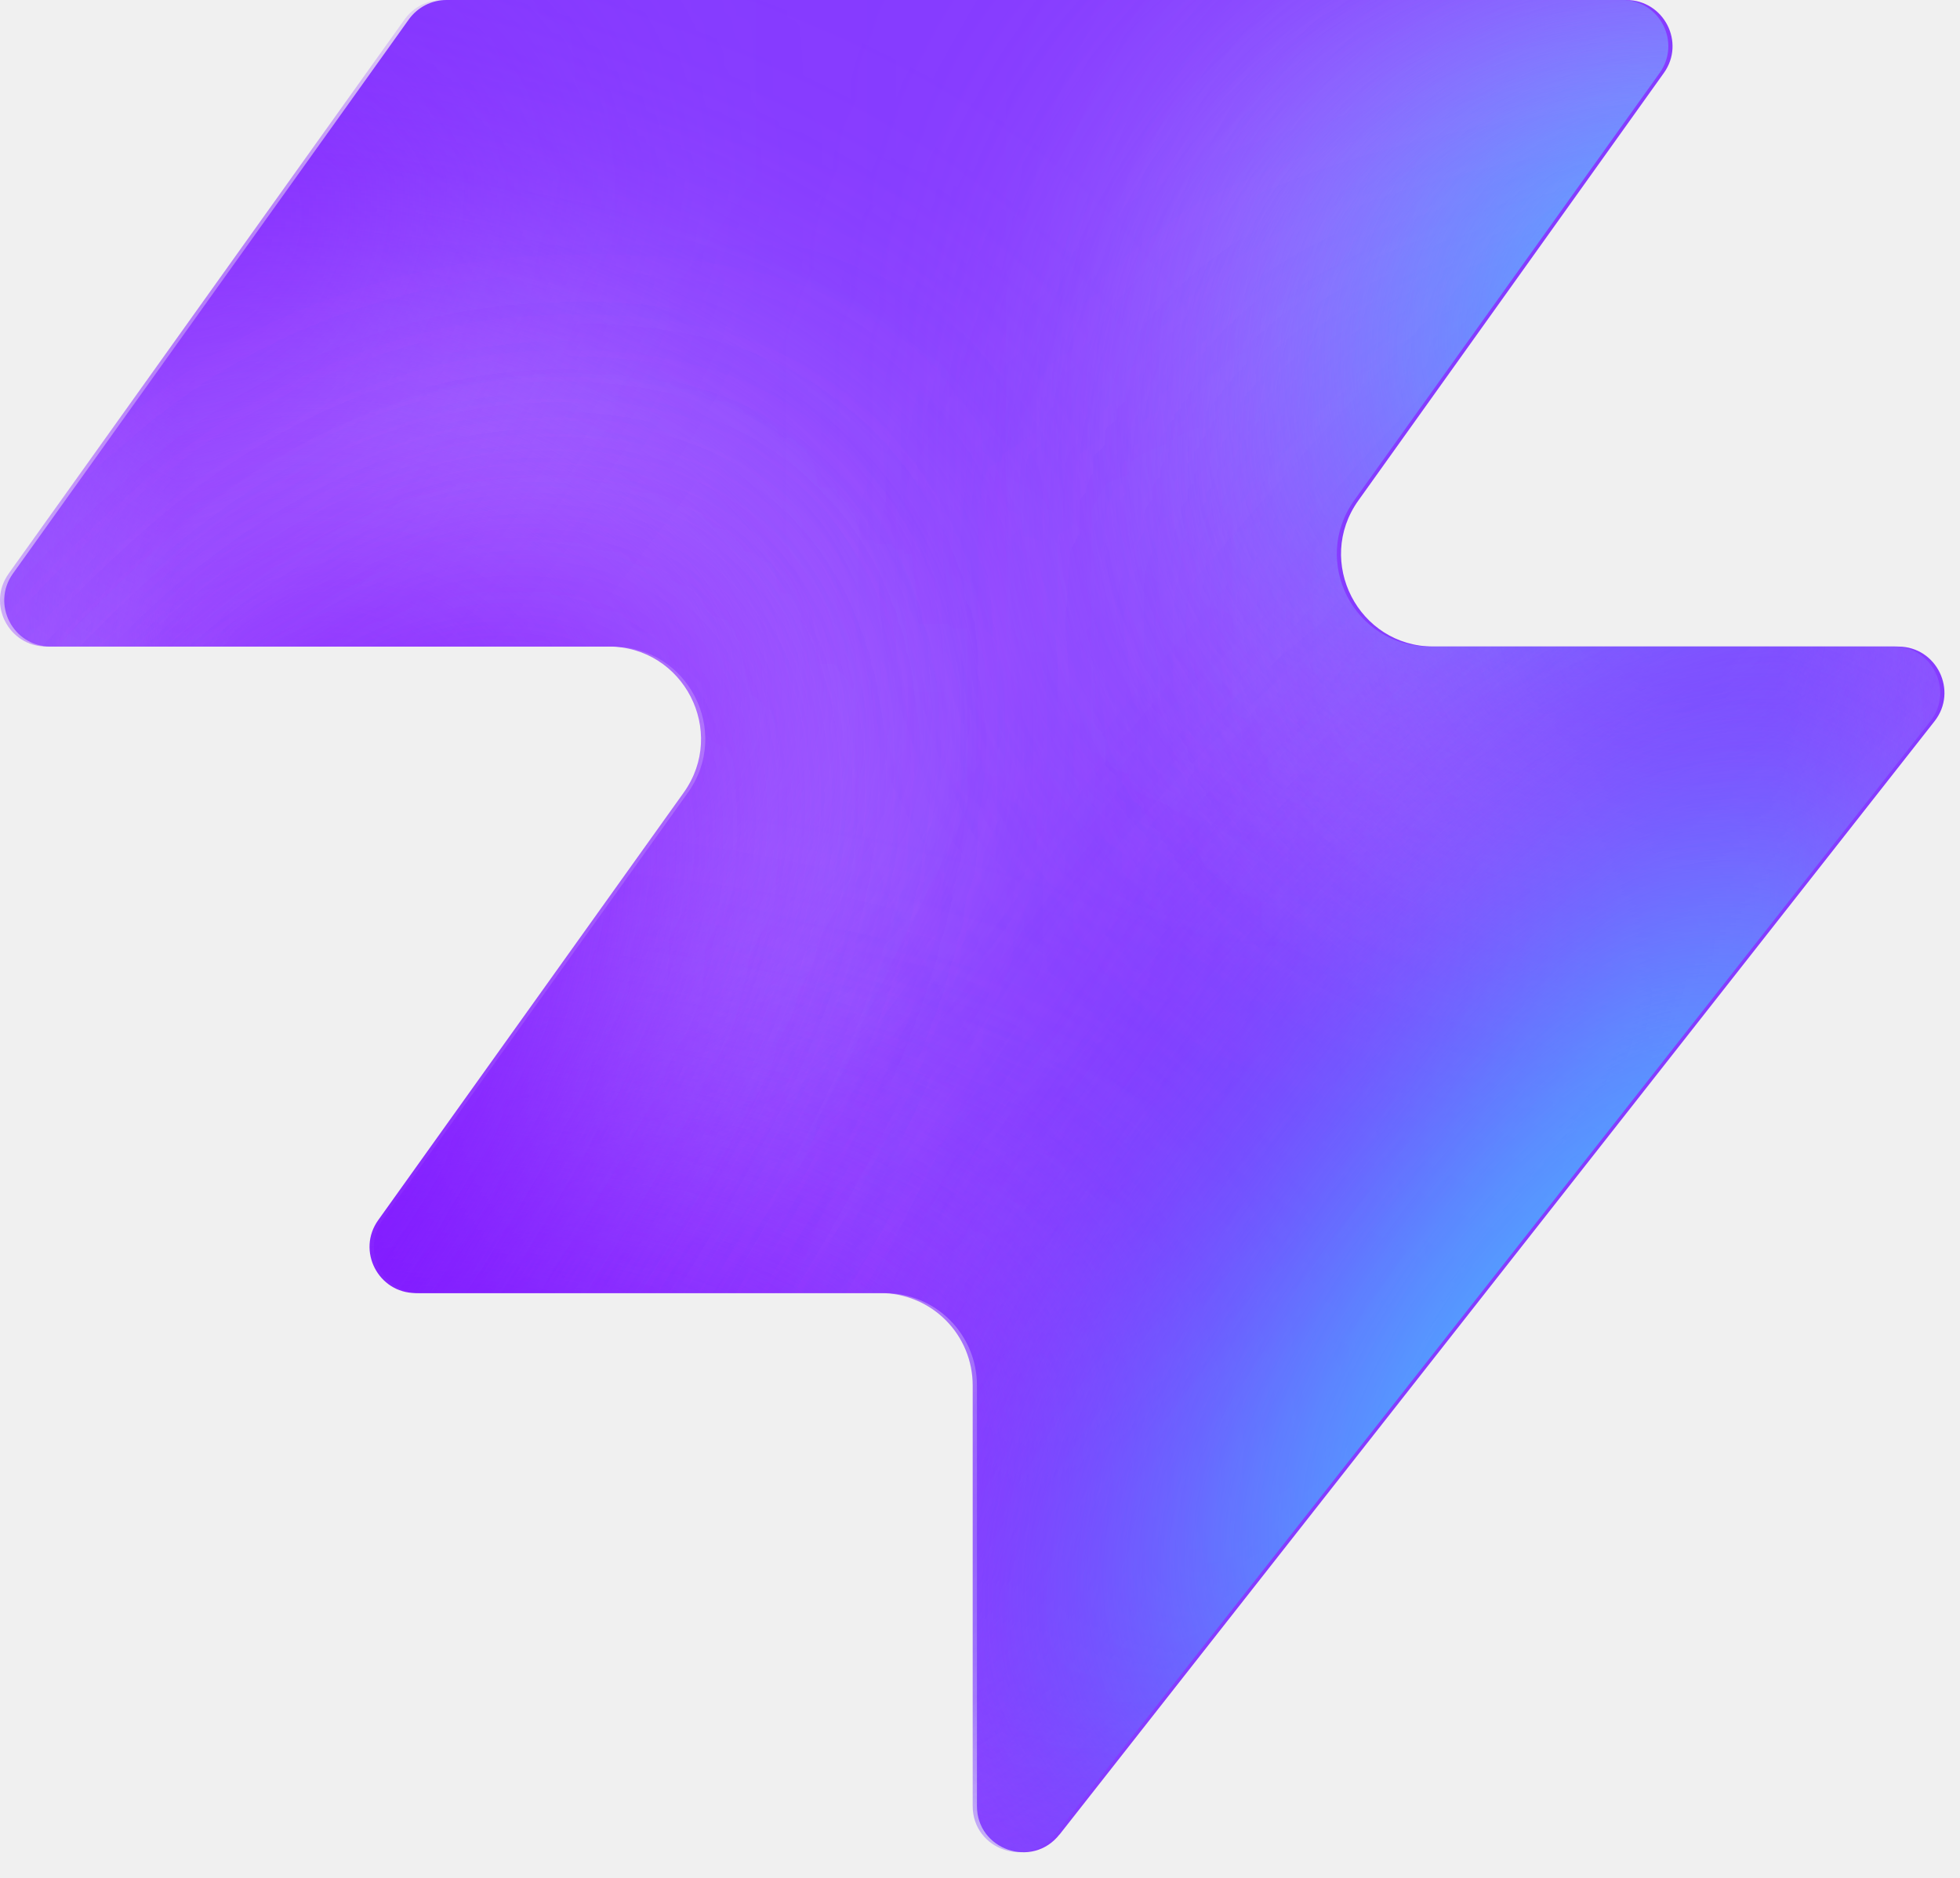
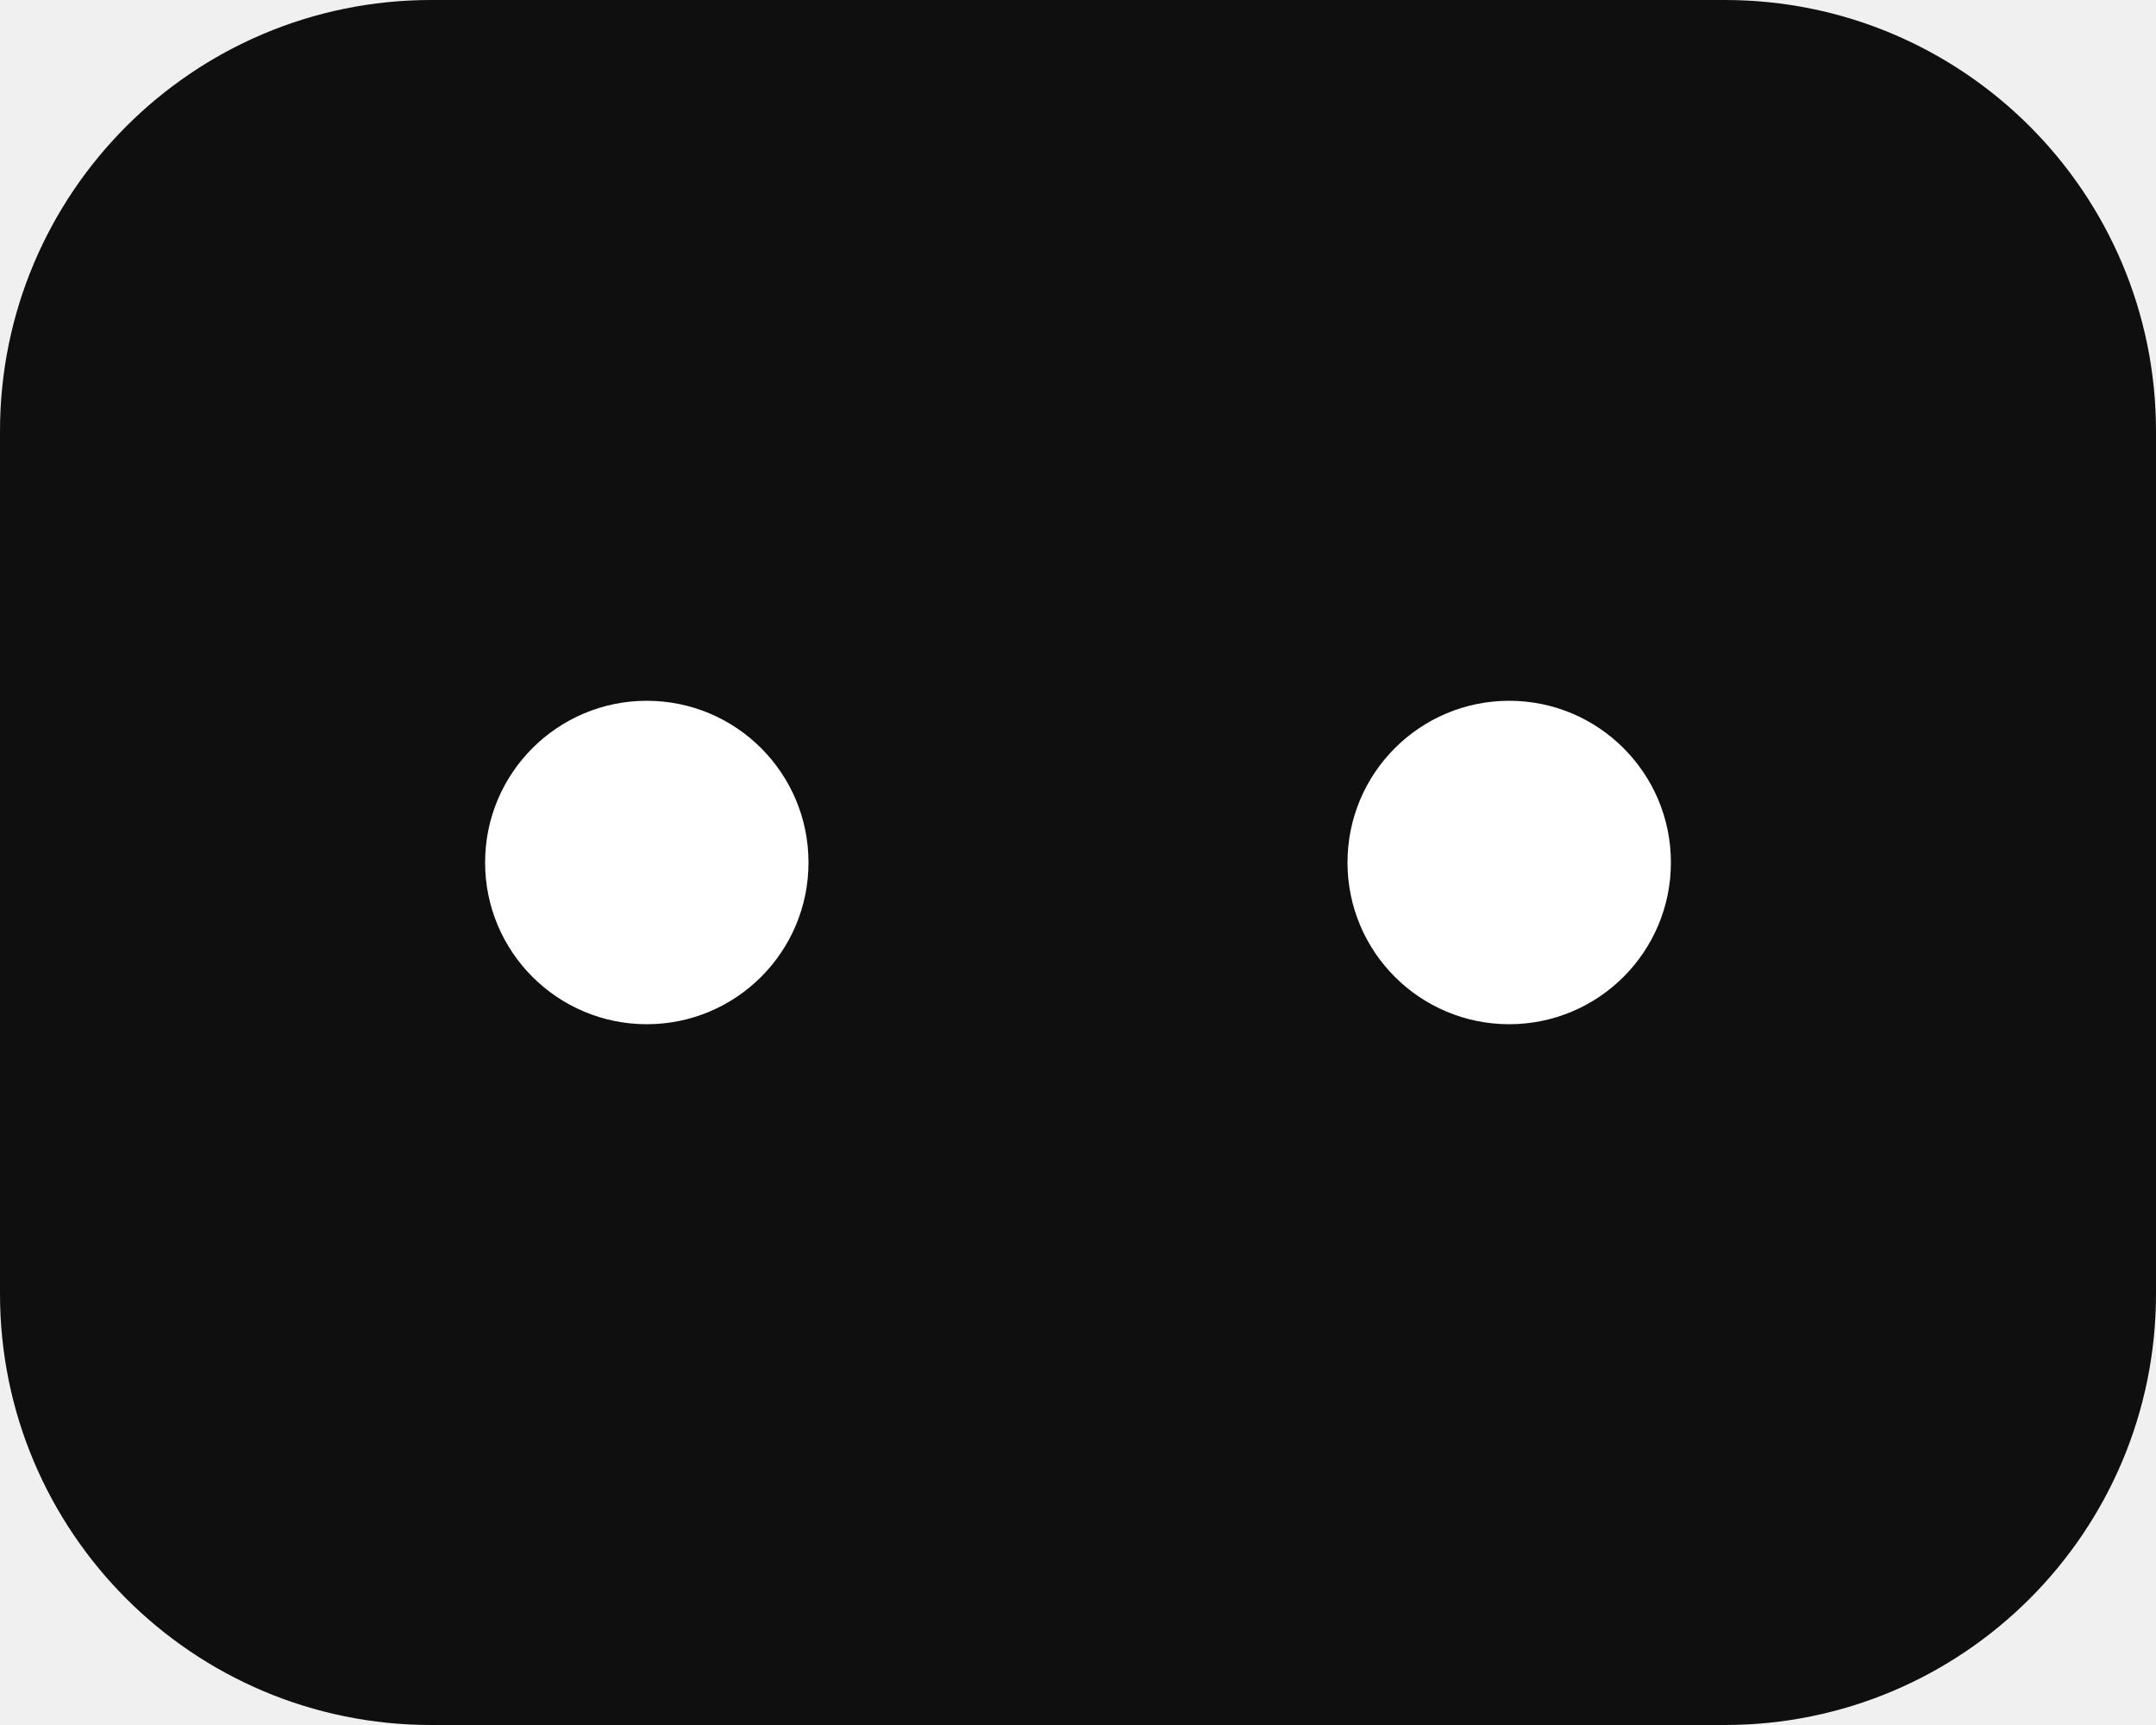
- <svg xmlns="http://www.w3.org/2000/svg" width="48" height="46" fill="none" viewBox="0 0 48 46">
-   <path fill="#863bff" d="M25.946 44.938c-.664.845-2.021.375-2.021-.698V33.937a2.26 2.26 0 0 0-2.262-2.262H10.287c-.92 0-1.456-1.04-.92-1.788l7.48-10.471c1.07-1.497 0-3.578-1.842-3.578H1.237c-.92 0-1.456-1.04-.92-1.788L10.013.474c.214-.297.556-.474.92-.474h28.894c.92 0 1.456 1.04.92 1.788l-7.48 10.471c-1.07 1.498 0 3.579 1.842 3.579h11.377c.943 0 1.473 1.088.89 1.83L25.947 44.94z" style="fill:#863bff;fill:color(display-p3 .525 .23 1);fill-opacity:1" />
-   <mask id="a" width="48" height="46" x="0" y="0" maskUnits="userSpaceOnUse" style="mask-type:alpha">
-     <path fill="#000" d="M25.842 44.938c-.664.844-2.021.375-2.021-.698V33.937a2.26 2.26 0 0 0-2.262-2.262H10.183c-.92 0-1.456-1.04-.92-1.788l7.48-10.471c1.07-1.498 0-3.579-1.842-3.579H1.133c-.92 0-1.456-1.04-.92-1.787L9.91.473c.214-.297.556-.474.92-.474h28.894c.92 0 1.456 1.04.92 1.788l-7.48 10.471c-1.07 1.498 0 3.578 1.842 3.578h11.377c.943 0 1.473 1.088.89 1.832L25.843 44.94z" style="fill:#000;fill-opacity:1" />
-   </mask>
-   <g mask="url(#a)">
-     <g filter="url(#b)">
-       <ellipse cx="5.508" cy="14.704" fill="#ede6ff" rx="5.508" ry="14.704" style="fill:#ede6ff;fill:color(display-p3 .927 .903 1);fill-opacity:1" transform="matrix(.00324 1 1 -.00324 -4.47 31.516)" />
-     </g>
-     <g filter="url(#c)">
-       <ellipse cx="10.399" cy="29.851" fill="#ede6ff" rx="10.399" ry="29.851" style="fill:#ede6ff;fill:color(display-p3 .927 .903 1);fill-opacity:1" transform="matrix(.00324 1 1 -.00324 -39.328 7.883)" />
-     </g>
-     <g filter="url(#d)">
-       <ellipse cx="5.508" cy="30.487" fill="#7e14ff" rx="5.508" ry="30.487" style="fill:#7e14ff;fill:color(display-p3 .492 .077 1);fill-opacity:1" transform="rotate(89.814 -25.913 -14.639)scale(1 -1)" />
-     </g>
-     <g filter="url(#e)">
-       <ellipse cx="5.508" cy="30.599" fill="#7e14ff" rx="5.508" ry="30.599" style="fill:#7e14ff;fill:color(display-p3 .492 .077 1);fill-opacity:1" transform="rotate(89.814 -32.644 -3.334)scale(1 -1)" />
-     </g>
-     <g filter="url(#f)">
-       <ellipse cx="5.508" cy="30.599" fill="#7e14ff" rx="5.508" ry="30.599" style="fill:#7e14ff;fill:color(display-p3 .492 .077 1);fill-opacity:1" transform="matrix(.00324 1 1 -.00324 -34.34 30.47)" />
-     </g>
-     <g filter="url(#g)">
-       <ellipse cx="14.072" cy="22.078" fill="#ede6ff" rx="14.072" ry="22.078" style="fill:#ede6ff;fill:color(display-p3 .927 .903 1);fill-opacity:1" transform="rotate(93.35 24.506 48.493)scale(-1 1)" />
-     </g>
-     <g filter="url(#h)">
-       <ellipse cx="3.47" cy="21.501" fill="#7e14ff" rx="3.47" ry="21.501" style="fill:#7e14ff;fill:color(display-p3 .492 .077 1);fill-opacity:1" transform="rotate(89.009 28.708 47.59)scale(-1 1)" />
-     </g>
-     <g filter="url(#i)">
-       <ellipse cx="3.47" cy="21.501" fill="#7e14ff" rx="3.47" ry="21.501" style="fill:#7e14ff;fill:color(display-p3 .492 .077 1);fill-opacity:1" transform="rotate(89.009 28.708 47.59)scale(-1 1)" />
-     </g>
-     <g filter="url(#j)">
-       <ellipse cx=".387" cy="8.972" fill="#7e14ff" rx="4.407" ry="29.108" style="fill:#7e14ff;fill:color(display-p3 .492 .077 1);fill-opacity:1" transform="rotate(39.51 .387 8.972)" />
-     </g>
-     <g filter="url(#k)">
-       <ellipse cx="47.523" cy="-6.092" fill="#7e14ff" rx="4.407" ry="29.108" style="fill:#7e14ff;fill:color(display-p3 .492 .077 1);fill-opacity:1" transform="rotate(37.892 47.523 -6.092)" />
-     </g>
-     <g filter="url(#l)">
-       <ellipse cx="41.412" cy="6.333" fill="#47bfff" rx="5.971" ry="9.665" style="fill:#47bfff;fill:color(display-p3 .28 .748 1);fill-opacity:1" transform="rotate(37.892 41.412 6.333)" />
-     </g>
-     <g filter="url(#m)">
-       <ellipse cx="-1.879" cy="38.332" fill="#7e14ff" rx="4.407" ry="29.108" style="fill:#7e14ff;fill:color(display-p3 .492 .077 1);fill-opacity:1" transform="rotate(37.892 -1.88 38.332)" />
-     </g>
-     <g filter="url(#n)">
-       <ellipse cx="-1.879" cy="38.332" fill="#7e14ff" rx="4.407" ry="29.108" style="fill:#7e14ff;fill:color(display-p3 .492 .077 1);fill-opacity:1" transform="rotate(37.892 -1.88 38.332)" />
-     </g>
-     <g filter="url(#o)">
-       <ellipse cx="35.651" cy="29.907" fill="#7e14ff" rx="4.407" ry="29.108" style="fill:#7e14ff;fill:color(display-p3 .492 .077 1);fill-opacity:1" transform="rotate(37.892 35.651 29.907)" />
-     </g>
-     <g filter="url(#p)">
-       <ellipse cx="38.418" cy="32.4" fill="#47bfff" rx="5.971" ry="15.297" style="fill:#47bfff;fill:color(display-p3 .28 .748 1);fill-opacity:1" transform="rotate(37.892 38.418 32.4)" />
-     </g>
-   </g>
-   <defs>
-     <filter id="b" width="60.045" height="41.654" x="-19.77" y="16.149" color-interpolation-filters="sRGB" filterUnits="userSpaceOnUse">
-       <feFlood flood-opacity="0" result="BackgroundImageFix" />
-       <feBlend in="SourceGraphic" in2="BackgroundImageFix" result="shape" />
-       <feGaussianBlur result="effect1_foregroundBlur_2002_17158" stdDeviation="7.659" />
-     </filter>
-     <filter id="c" width="90.34" height="51.437" x="-54.613" y="-7.533" color-interpolation-filters="sRGB" filterUnits="userSpaceOnUse">
-       <feFlood flood-opacity="0" result="BackgroundImageFix" />
-       <feBlend in="SourceGraphic" in2="BackgroundImageFix" result="shape" />
-       <feGaussianBlur result="effect1_foregroundBlur_2002_17158" stdDeviation="7.659" />
-     </filter>
-     <filter id="d" width="79.355" height="29.4" x="-49.64" y="2.03" color-interpolation-filters="sRGB" filterUnits="userSpaceOnUse">
-       <feFlood flood-opacity="0" result="BackgroundImageFix" />
-       <feBlend in="SourceGraphic" in2="BackgroundImageFix" result="shape" />
-       <feGaussianBlur result="effect1_foregroundBlur_2002_17158" stdDeviation="4.596" />
-     </filter>
-     <filter id="e" width="79.579" height="29.4" x="-45.045" y="20.029" color-interpolation-filters="sRGB" filterUnits="userSpaceOnUse">
-       <feFlood flood-opacity="0" result="BackgroundImageFix" />
-       <feBlend in="SourceGraphic" in2="BackgroundImageFix" result="shape" />
-       <feGaussianBlur result="effect1_foregroundBlur_2002_17158" stdDeviation="4.596" />
-     </filter>
-     <filter id="f" width="79.579" height="29.4" x="-43.513" y="21.178" color-interpolation-filters="sRGB" filterUnits="userSpaceOnUse">
-       <feFlood flood-opacity="0" result="BackgroundImageFix" />
-       <feBlend in="SourceGraphic" in2="BackgroundImageFix" result="shape" />
-       <feGaussianBlur result="effect1_foregroundBlur_2002_17158" stdDeviation="4.596" />
-     </filter>
-     <filter id="g" width="74.749" height="58.852" x="15.756" y="-17.901" color-interpolation-filters="sRGB" filterUnits="userSpaceOnUse">
-       <feFlood flood-opacity="0" result="BackgroundImageFix" />
-       <feBlend in="SourceGraphic" in2="BackgroundImageFix" result="shape" />
-       <feGaussianBlur result="effect1_foregroundBlur_2002_17158" stdDeviation="7.659" />
-     </filter>
-     <filter id="h" width="61.377" height="25.362" x="23.548" y="2.284" color-interpolation-filters="sRGB" filterUnits="userSpaceOnUse">
-       <feFlood flood-opacity="0" result="BackgroundImageFix" />
-       <feBlend in="SourceGraphic" in2="BackgroundImageFix" result="shape" />
-       <feGaussianBlur result="effect1_foregroundBlur_2002_17158" stdDeviation="4.596" />
-     </filter>
-     <filter id="i" width="61.377" height="25.362" x="23.548" y="2.284" color-interpolation-filters="sRGB" filterUnits="userSpaceOnUse">
-       <feFlood flood-opacity="0" result="BackgroundImageFix" />
-       <feBlend in="SourceGraphic" in2="BackgroundImageFix" result="shape" />
-       <feGaussianBlur result="effect1_foregroundBlur_2002_17158" stdDeviation="4.596" />
-     </filter>
-     <filter id="j" width="56.045" height="63.649" x="-27.636" y="-22.853" color-interpolation-filters="sRGB" filterUnits="userSpaceOnUse">
-       <feFlood flood-opacity="0" result="BackgroundImageFix" />
-       <feBlend in="SourceGraphic" in2="BackgroundImageFix" result="shape" />
-       <feGaussianBlur result="effect1_foregroundBlur_2002_17158" stdDeviation="4.596" />
-     </filter>
-     <filter id="k" width="54.814" height="64.646" x="20.116" y="-38.415" color-interpolation-filters="sRGB" filterUnits="userSpaceOnUse">
-       <feFlood flood-opacity="0" result="BackgroundImageFix" />
-       <feBlend in="SourceGraphic" in2="BackgroundImageFix" result="shape" />
-       <feGaussianBlur result="effect1_foregroundBlur_2002_17158" stdDeviation="4.596" />
-     </filter>
-     <filter id="l" width="33.541" height="35.313" x="24.641" y="-11.323" color-interpolation-filters="sRGB" filterUnits="userSpaceOnUse">
-       <feFlood flood-opacity="0" result="BackgroundImageFix" />
-       <feBlend in="SourceGraphic" in2="BackgroundImageFix" result="shape" />
-       <feGaussianBlur result="effect1_foregroundBlur_2002_17158" stdDeviation="4.596" />
-     </filter>
-     <filter id="m" width="54.814" height="64.646" x="-29.286" y="6.009" color-interpolation-filters="sRGB" filterUnits="userSpaceOnUse">
-       <feFlood flood-opacity="0" result="BackgroundImageFix" />
-       <feBlend in="SourceGraphic" in2="BackgroundImageFix" result="shape" />
-       <feGaussianBlur result="effect1_foregroundBlur_2002_17158" stdDeviation="4.596" />
-     </filter>
-     <filter id="n" width="54.814" height="64.646" x="-29.286" y="6.009" color-interpolation-filters="sRGB" filterUnits="userSpaceOnUse">
-       <feFlood flood-opacity="0" result="BackgroundImageFix" />
-       <feBlend in="SourceGraphic" in2="BackgroundImageFix" result="shape" />
-       <feGaussianBlur result="effect1_foregroundBlur_2002_17158" stdDeviation="4.596" />
-     </filter>
-     <filter id="o" width="54.814" height="64.646" x="8.244" y="-2.416" color-interpolation-filters="sRGB" filterUnits="userSpaceOnUse">
-       <feFlood flood-opacity="0" result="BackgroundImageFix" />
-       <feBlend in="SourceGraphic" in2="BackgroundImageFix" result="shape" />
-       <feGaussianBlur result="effect1_foregroundBlur_2002_17158" stdDeviation="4.596" />
-     </filter>
-     <filter id="p" width="39.409" height="43.623" x="18.713" y="10.588" color-interpolation-filters="sRGB" filterUnits="userSpaceOnUse">
-       <feFlood flood-opacity="0" result="BackgroundImageFix" />
-       <feBlend in="SourceGraphic" in2="BackgroundImageFix" result="shape" />
-       <feGaussianBlur result="effect1_foregroundBlur_2002_17158" stdDeviation="4.596" />
-     </filter>
-   </defs>
+ <svg xmlns="http://www.w3.org/2000/svg" width="40" height="32" viewBox="0 0 40 32" fill="none">
+   <rect width="40" height="32" rx="8" fill="#0f0f0f" />
+   <circle cx="12" cy="16" r="3" fill="#ffffff" />
+   <circle cx="28" cy="16" r="3" fill="#ffffff" />
</svg>
